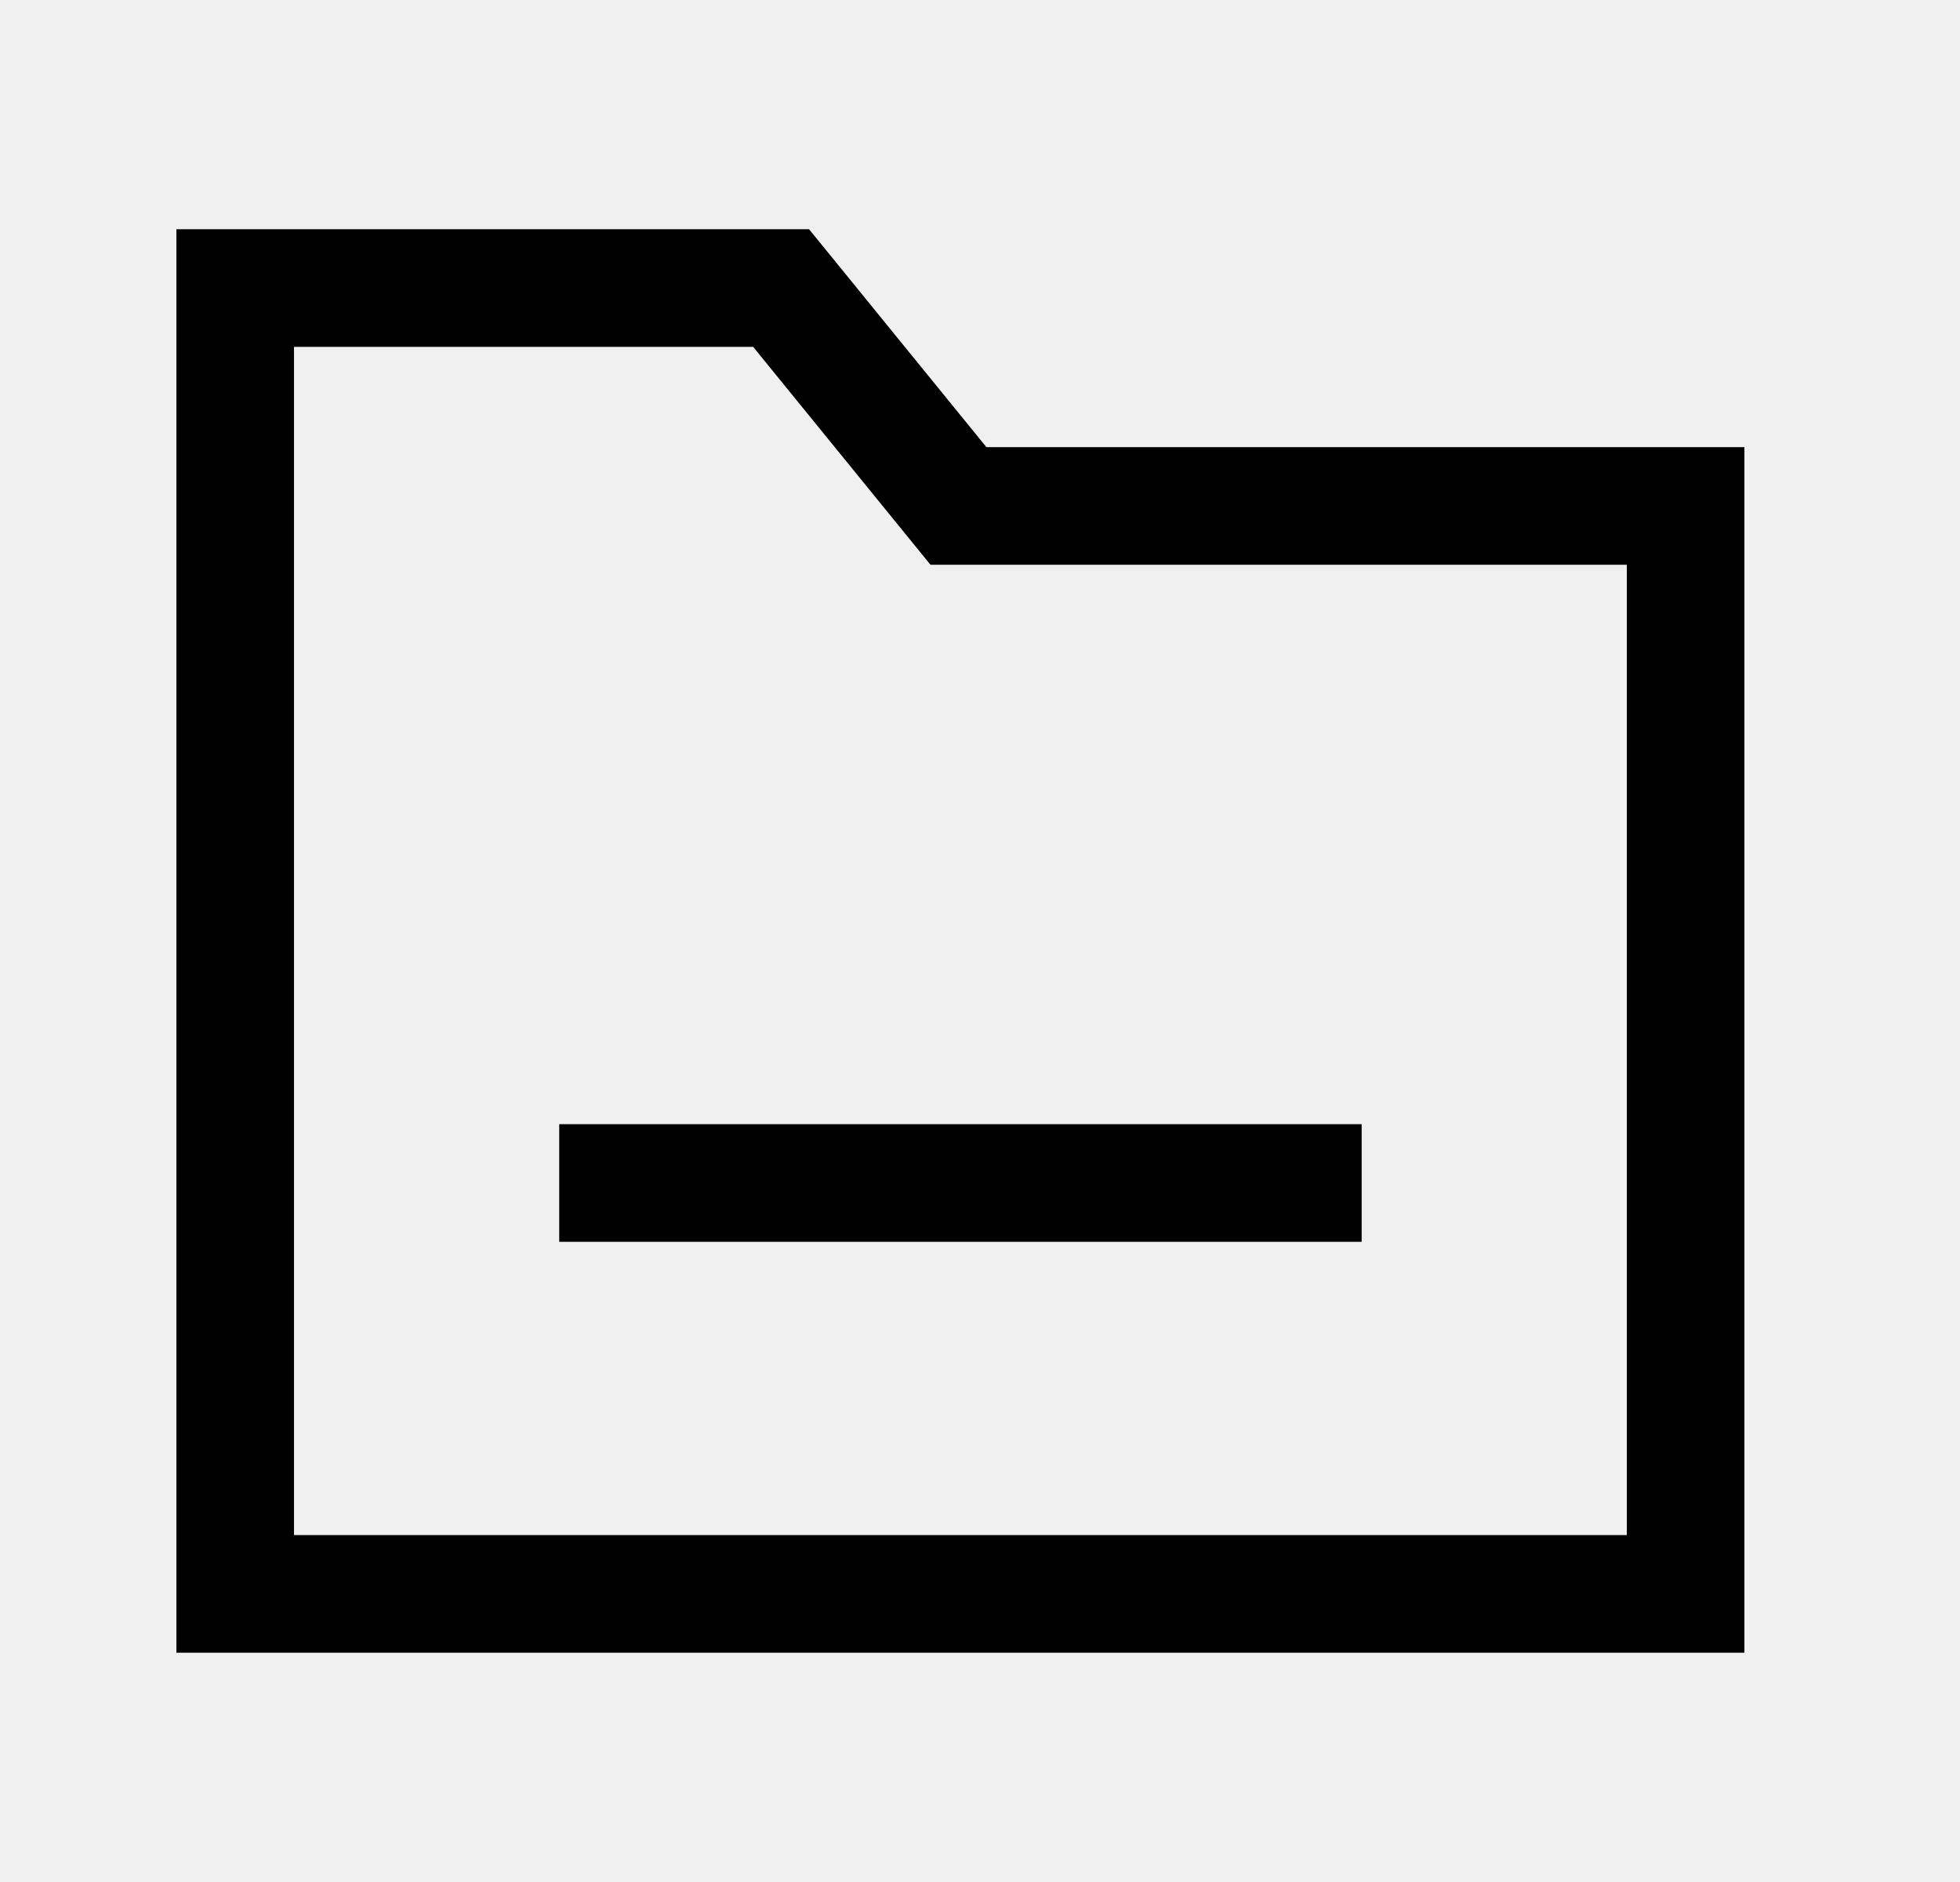
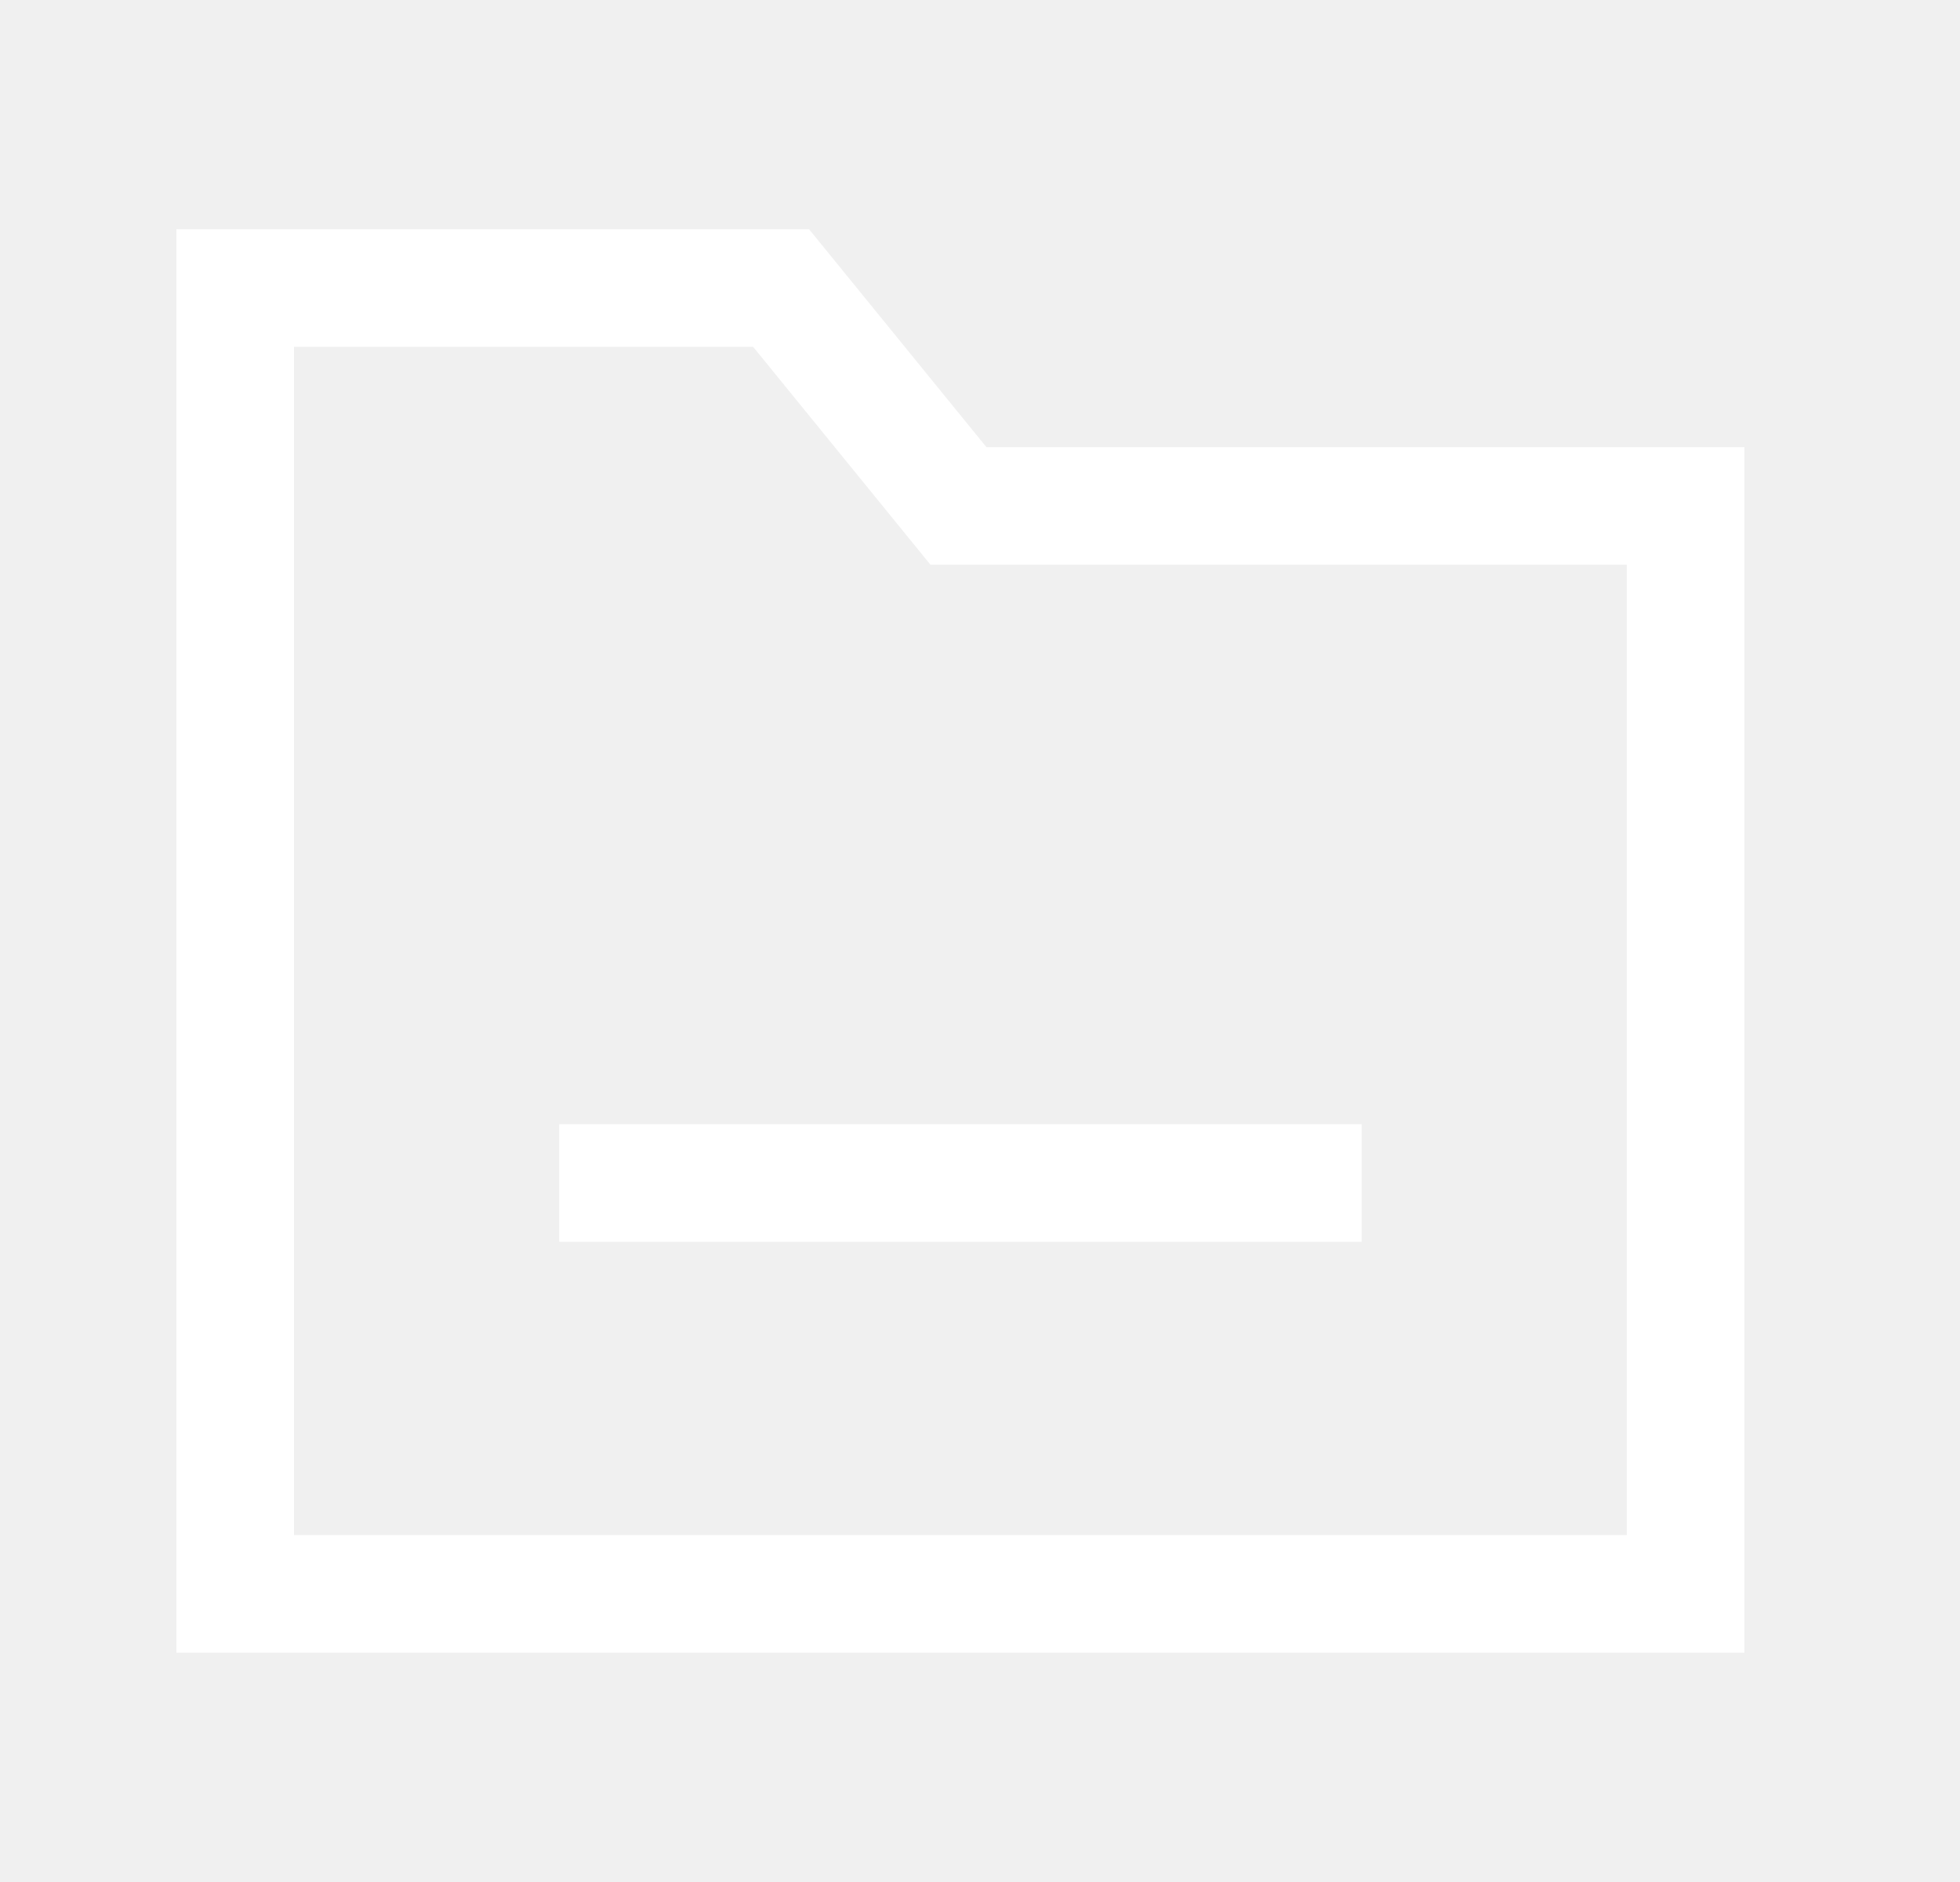
<svg xmlns="http://www.w3.org/2000/svg" width="25" height="24" viewBox="0 0 25 24" fill="none">
-   <path d="M7.883 15.086H16.618" stroke="black" stroke-width="1.5" stroke-linecap="square" />
-   <path fill-rule="evenodd" clip-rule="evenodd" d="M21.5 20.326H3V3.673H9.963L12.225 6.452H21.5V20.326Z" stroke="black" stroke-width="1.5" stroke-linecap="square" />
+   <path d="M7.883 15.086H16.618" stroke="white" stroke-width="1.5" stroke-linecap="square" />
+   <path fill-rule="evenodd" clip-rule="evenodd" d="M21.5 20.326H3V3.673H9.963L12.225 6.452H21.5V20.326Z" stroke="white" stroke-width="1.5" stroke-linecap="square" />
</svg>
